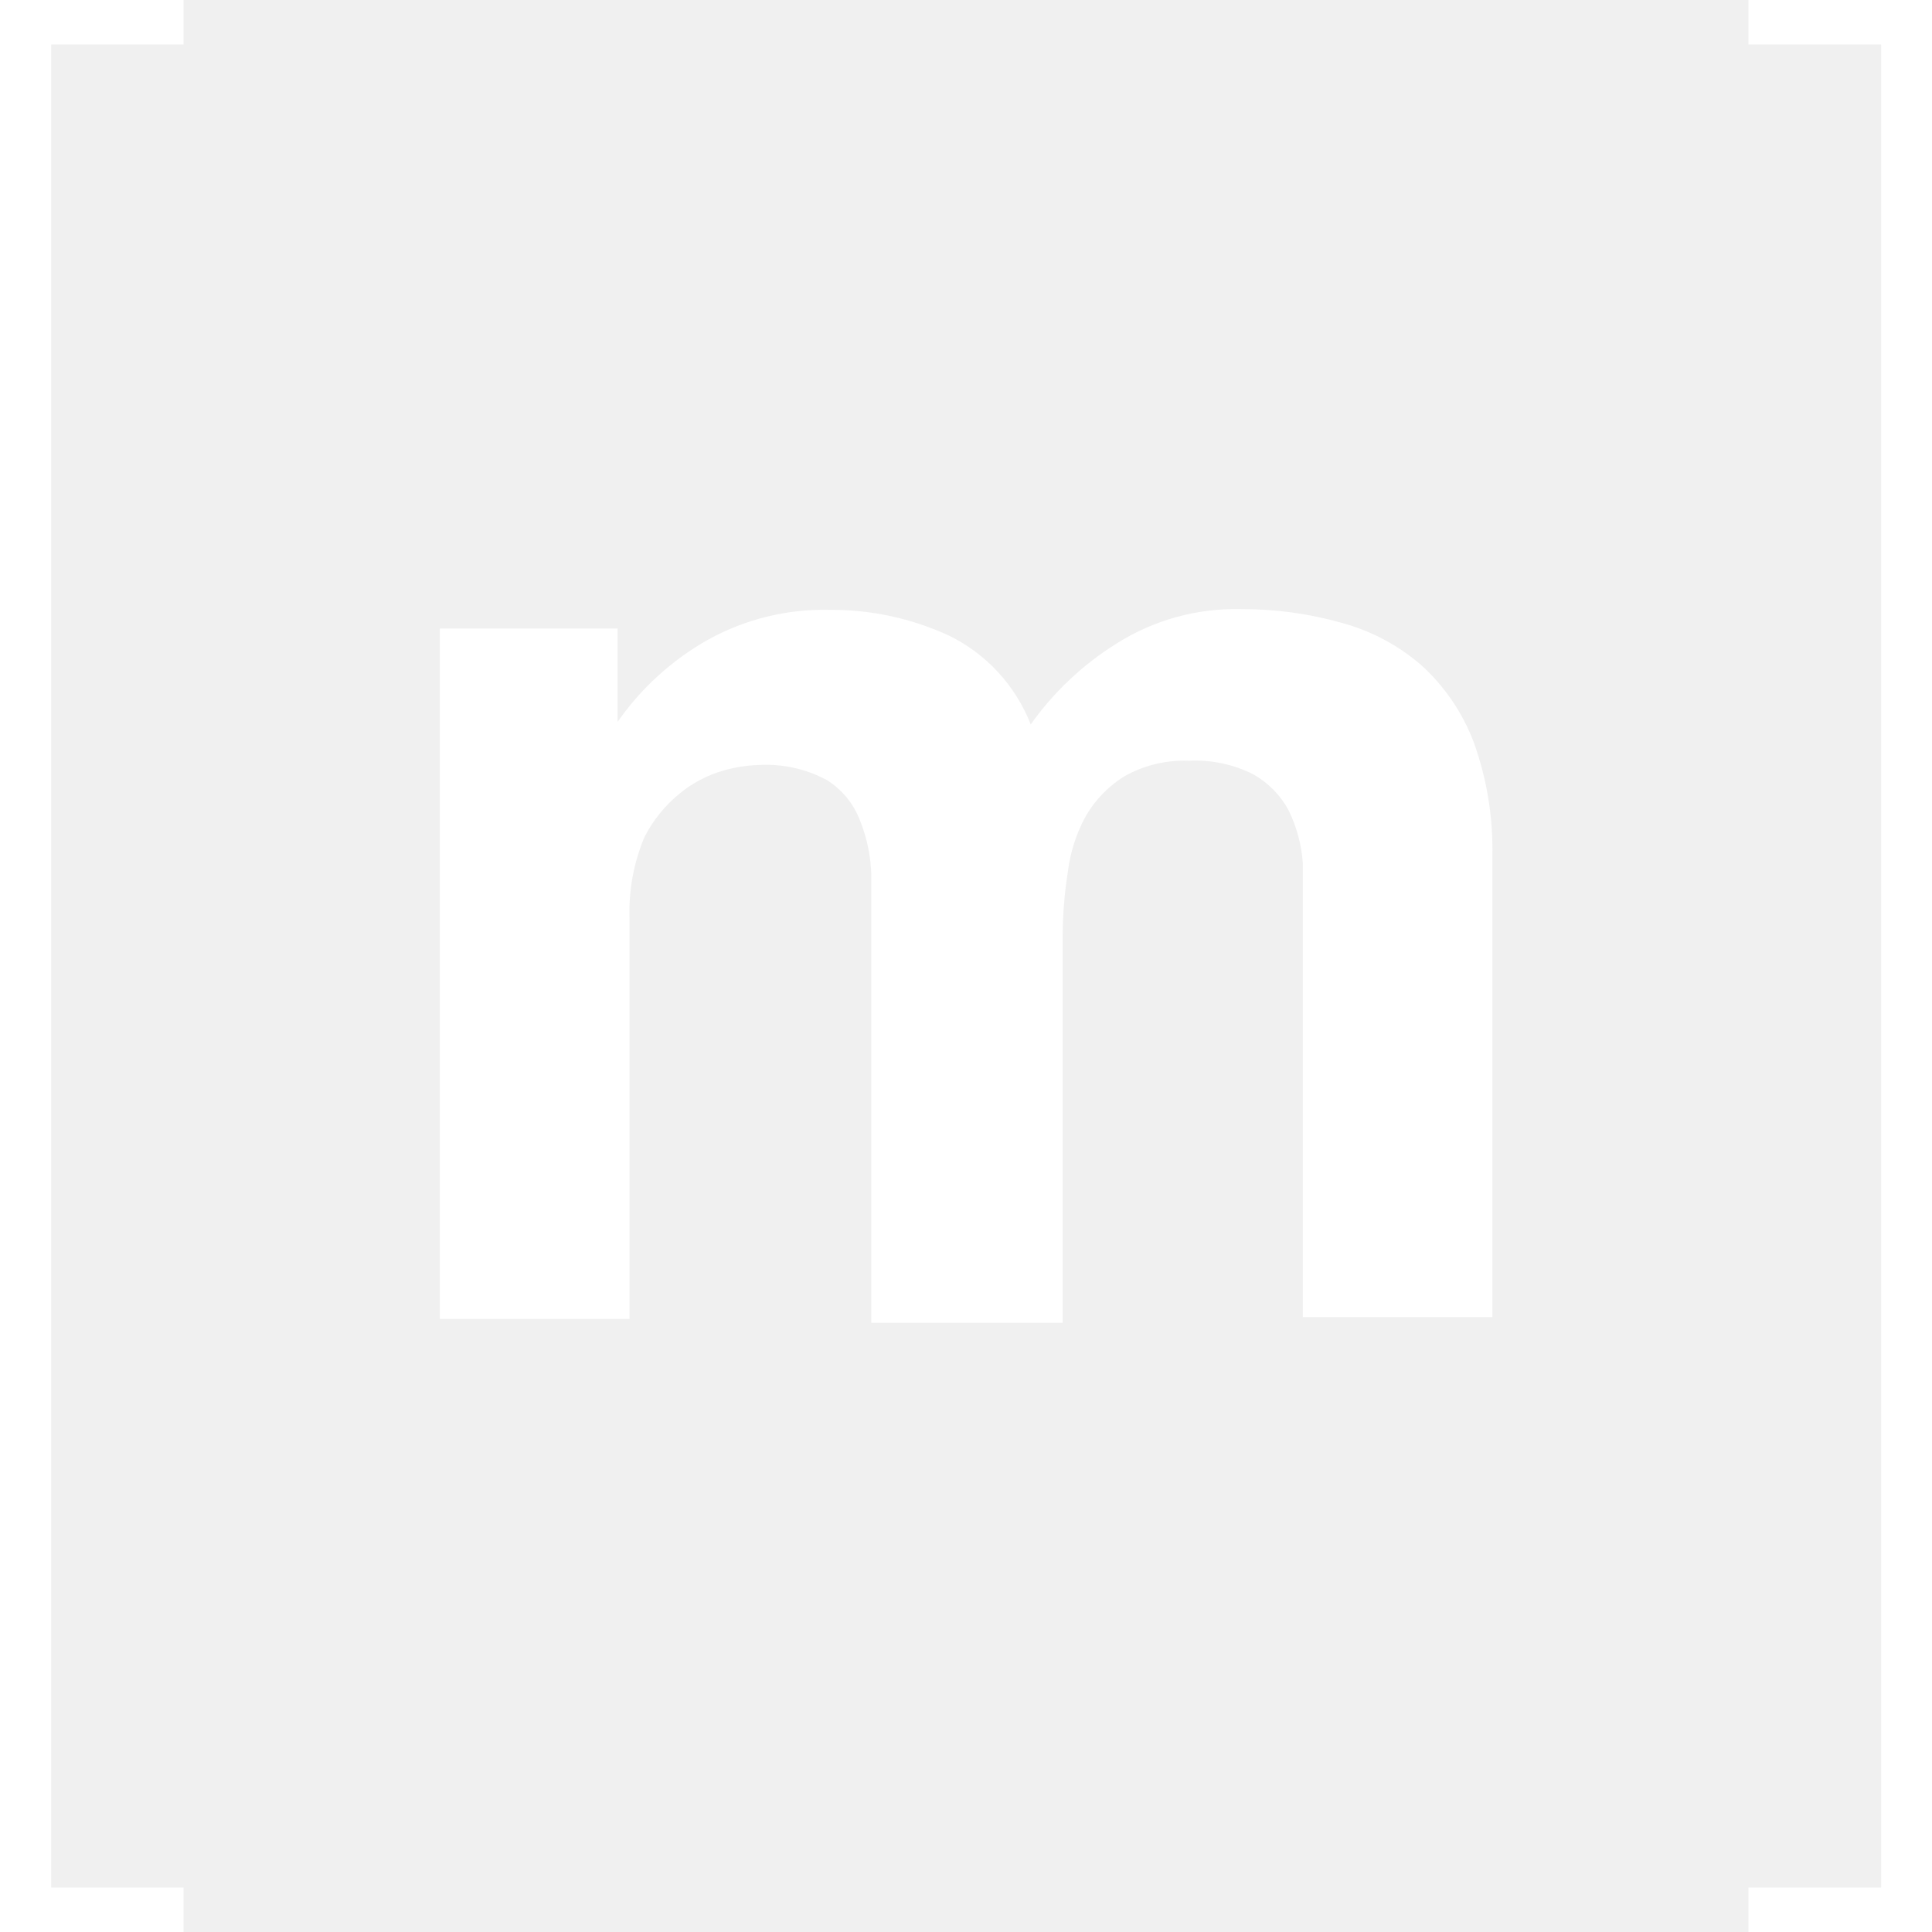
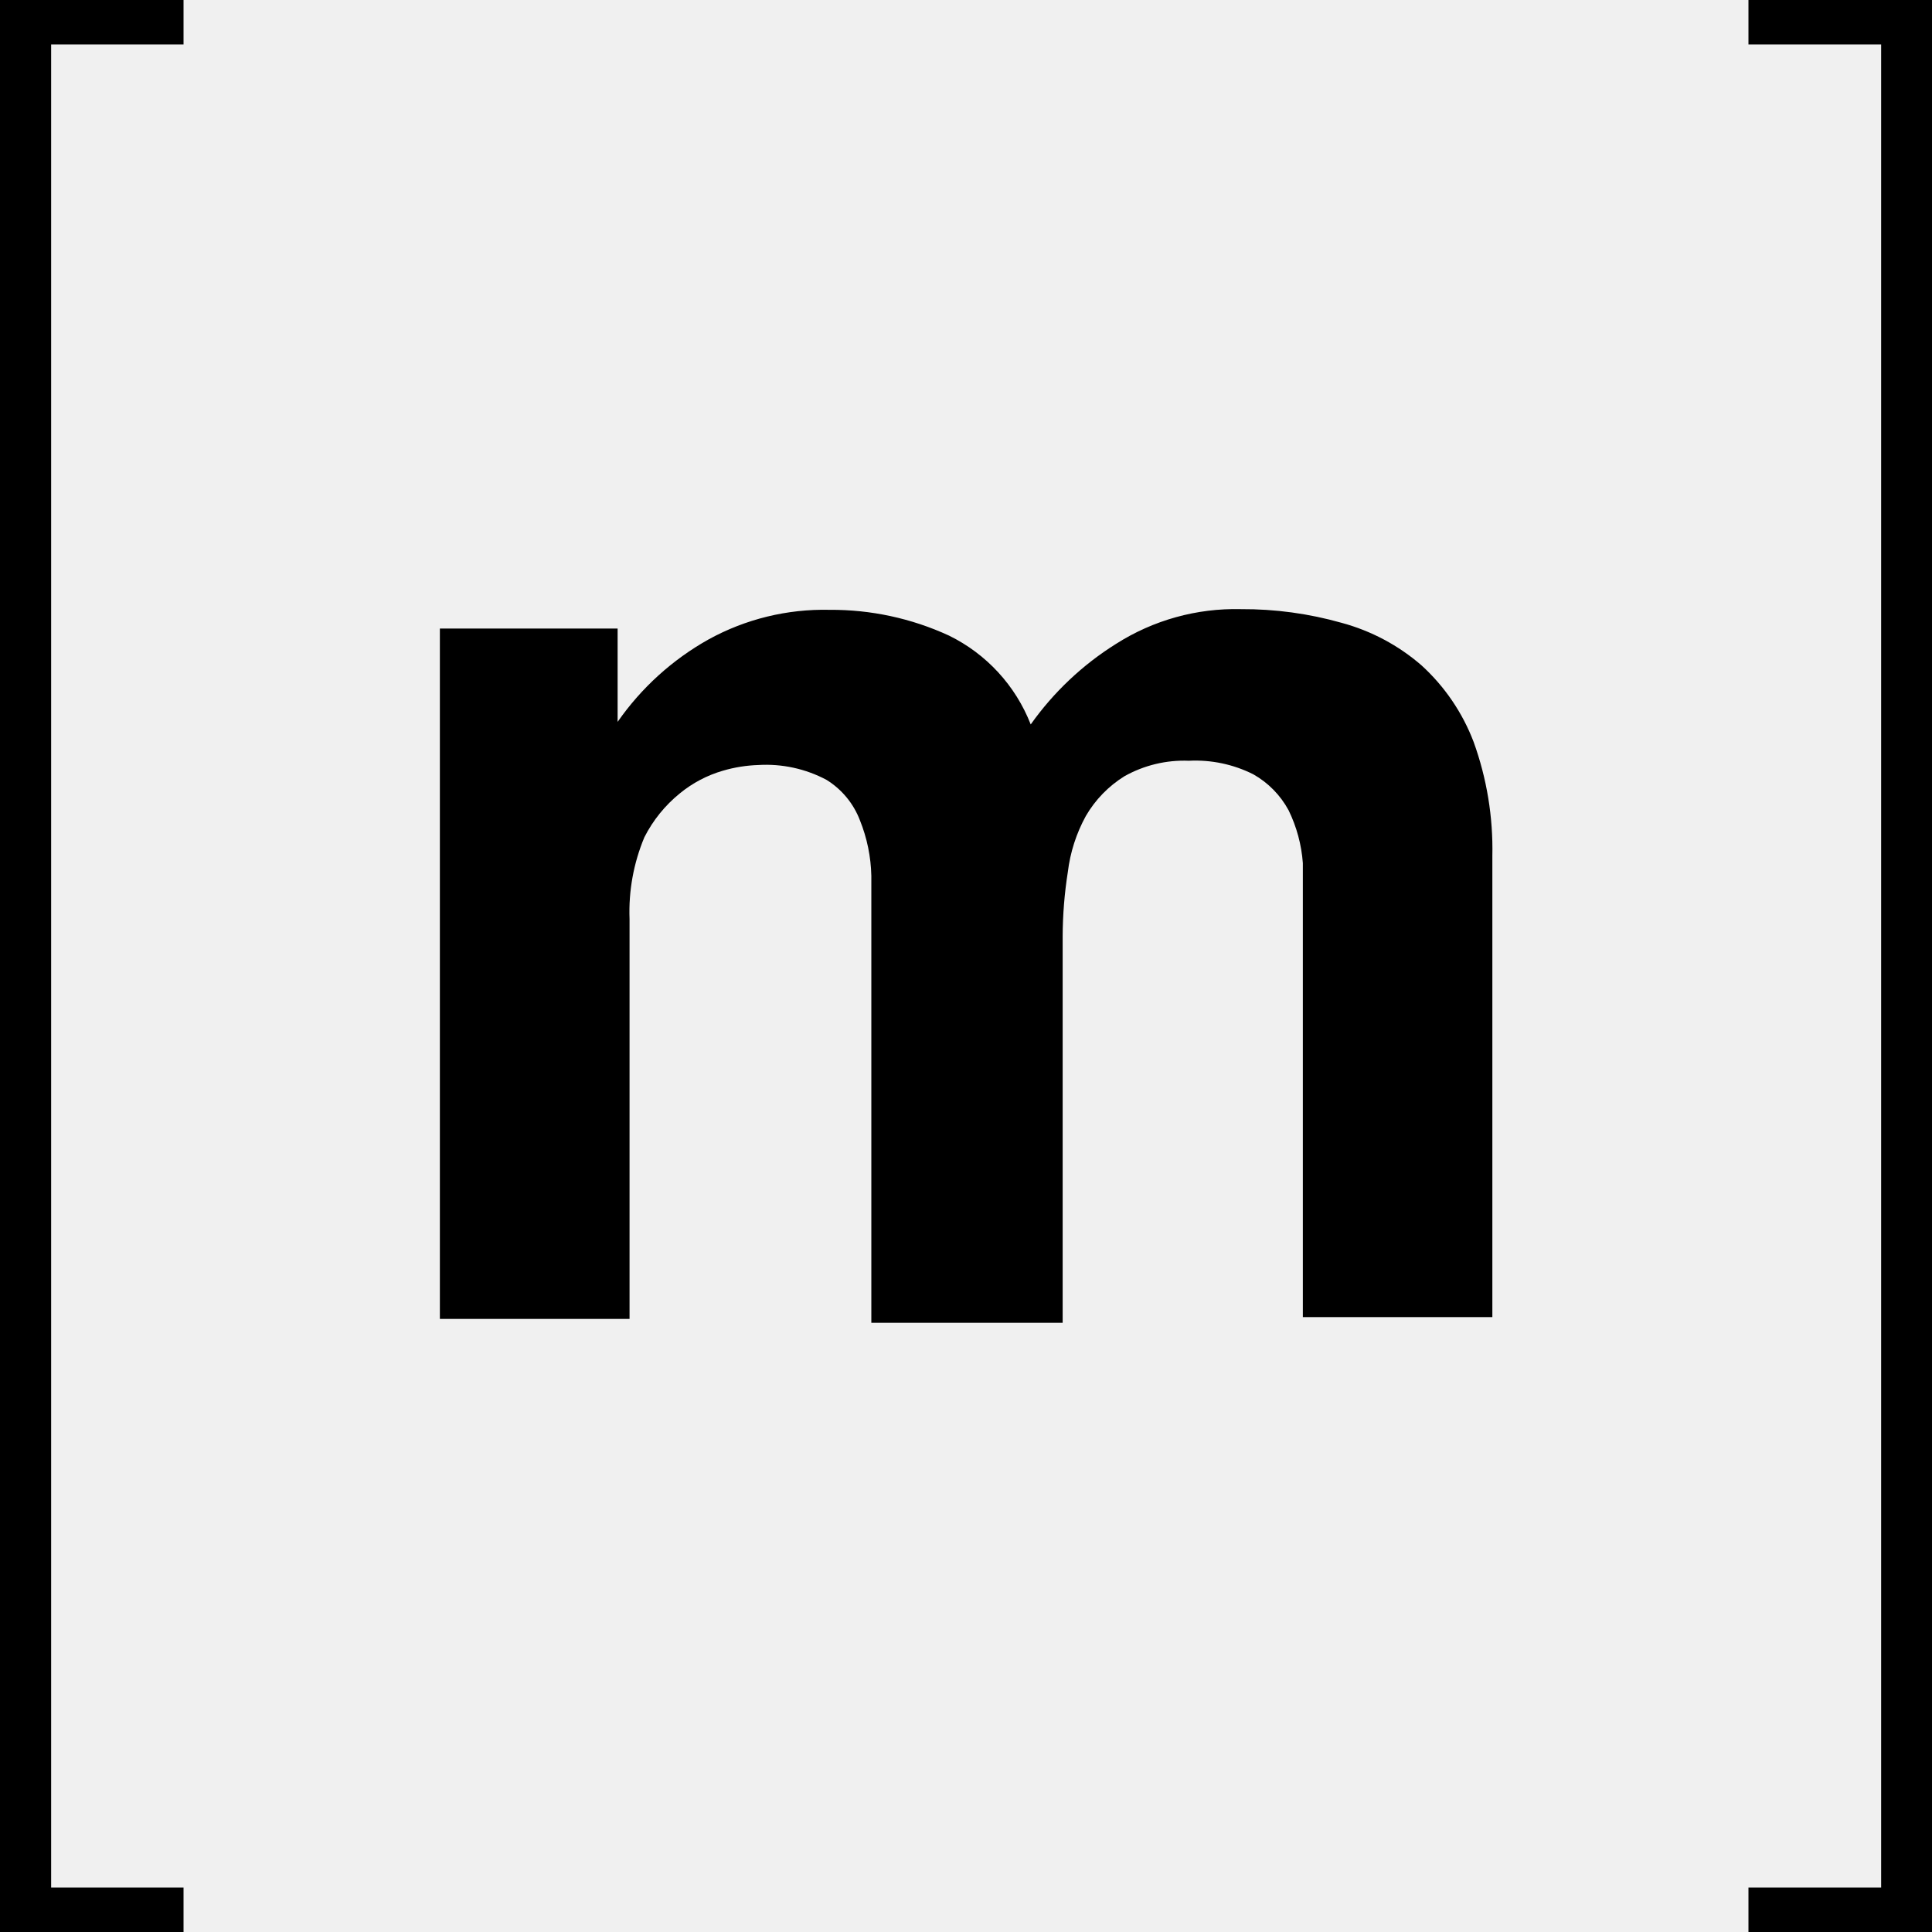
<svg xmlns="http://www.w3.org/2000/svg" width="34" height="34" viewBox="0 0 34 34">
  <defs>
-     <style>.a{fill:#fff;}</style>
+     <style>.matrix-a{fill:currentColor;}</style>
  </defs>
-   <path class="a" d="M.9.782V33.218H3.23V34H0V0H3.23V.782Z" />
-   <path class="a" d="M9.958,9.8v1.643h0a4.817,4.817,0,0,1,1.6-1.451,4.216,4.216,0,0,1,2.131-.521,4.941,4.941,0,0,1,2.1.453,2.924,2.924,0,0,1,1.439,1.564,5.259,5.259,0,0,1,1.5-1.417,3.91,3.91,0,0,1,2.2-.612A6.369,6.369,0,0,1,22.7,9.7a3.559,3.559,0,0,1,1.405.748,3.513,3.513,0,0,1,.918,1.349,5.553,5.553,0,0,1,.329,2.006v8.115H22.017v-7.99A2.55,2.55,0,0,0,21.767,13a1.6,1.6,0,0,0-.623-.635,2.267,2.267,0,0,0-1.133-.238,2.142,2.142,0,0,0-1.133.272,2.017,2.017,0,0,0-.68.7,2.731,2.731,0,0,0-.317.986,7.458,7.458,0,0,0-.091,1.133v6.8H14.423V14.152a2.777,2.777,0,0,0-.2-.975,1.439,1.439,0,0,0-.589-.714,2.267,2.267,0,0,0-1.2-.261,2.5,2.5,0,0,0-.623.1,2.131,2.131,0,0,0-.759.4,2.38,2.38,0,0,0-.623.771,3.4,3.4,0,0,0-.261,1.439v7.038H6.83V9.8Z" transform="translate(0.911 1.261)" />
-   <path class="a" d="M29.485,33.218V.782H27.15V0h3.23V34H27.15v-.782Z" transform="translate(3.62)" />
+   <path class="matrix-a" d="M.9.782V33.218H3.23V34H0V0H3.23V.782Z" />
+   <path class="matrix-a" d="M9.958,9.8v1.643h0a4.817,4.817,0,0,1,1.6-1.451,4.216,4.216,0,0,1,2.131-.521,4.941,4.941,0,0,1,2.1.453,2.924,2.924,0,0,1,1.439,1.564,5.259,5.259,0,0,1,1.5-1.417,3.91,3.91,0,0,1,2.2-.612A6.369,6.369,0,0,1,22.7,9.7a3.559,3.559,0,0,1,1.405.748,3.513,3.513,0,0,1,.918,1.349,5.553,5.553,0,0,1,.329,2.006v8.115H22.017v-7.99A2.55,2.55,0,0,0,21.767,13a1.6,1.6,0,0,0-.623-.635,2.267,2.267,0,0,0-1.133-.238,2.142,2.142,0,0,0-1.133.272,2.017,2.017,0,0,0-.68.7,2.731,2.731,0,0,0-.317.986,7.458,7.458,0,0,0-.091,1.133v6.8H14.423V14.152a2.777,2.777,0,0,0-.2-.975,1.439,1.439,0,0,0-.589-.714,2.267,2.267,0,0,0-1.2-.261,2.5,2.5,0,0,0-.623.1,2.131,2.131,0,0,0-.759.4,2.38,2.38,0,0,0-.623.771,3.4,3.4,0,0,0-.261,1.439v7.038H6.83V9.8Z" transform="translate(0.911 1.261)" />
+   <path class="matrix-a" d="M29.485,33.218V.782H27.15V0h3.23V34H27.15v-.782Z" transform="translate(3.62)" />
</svg>
